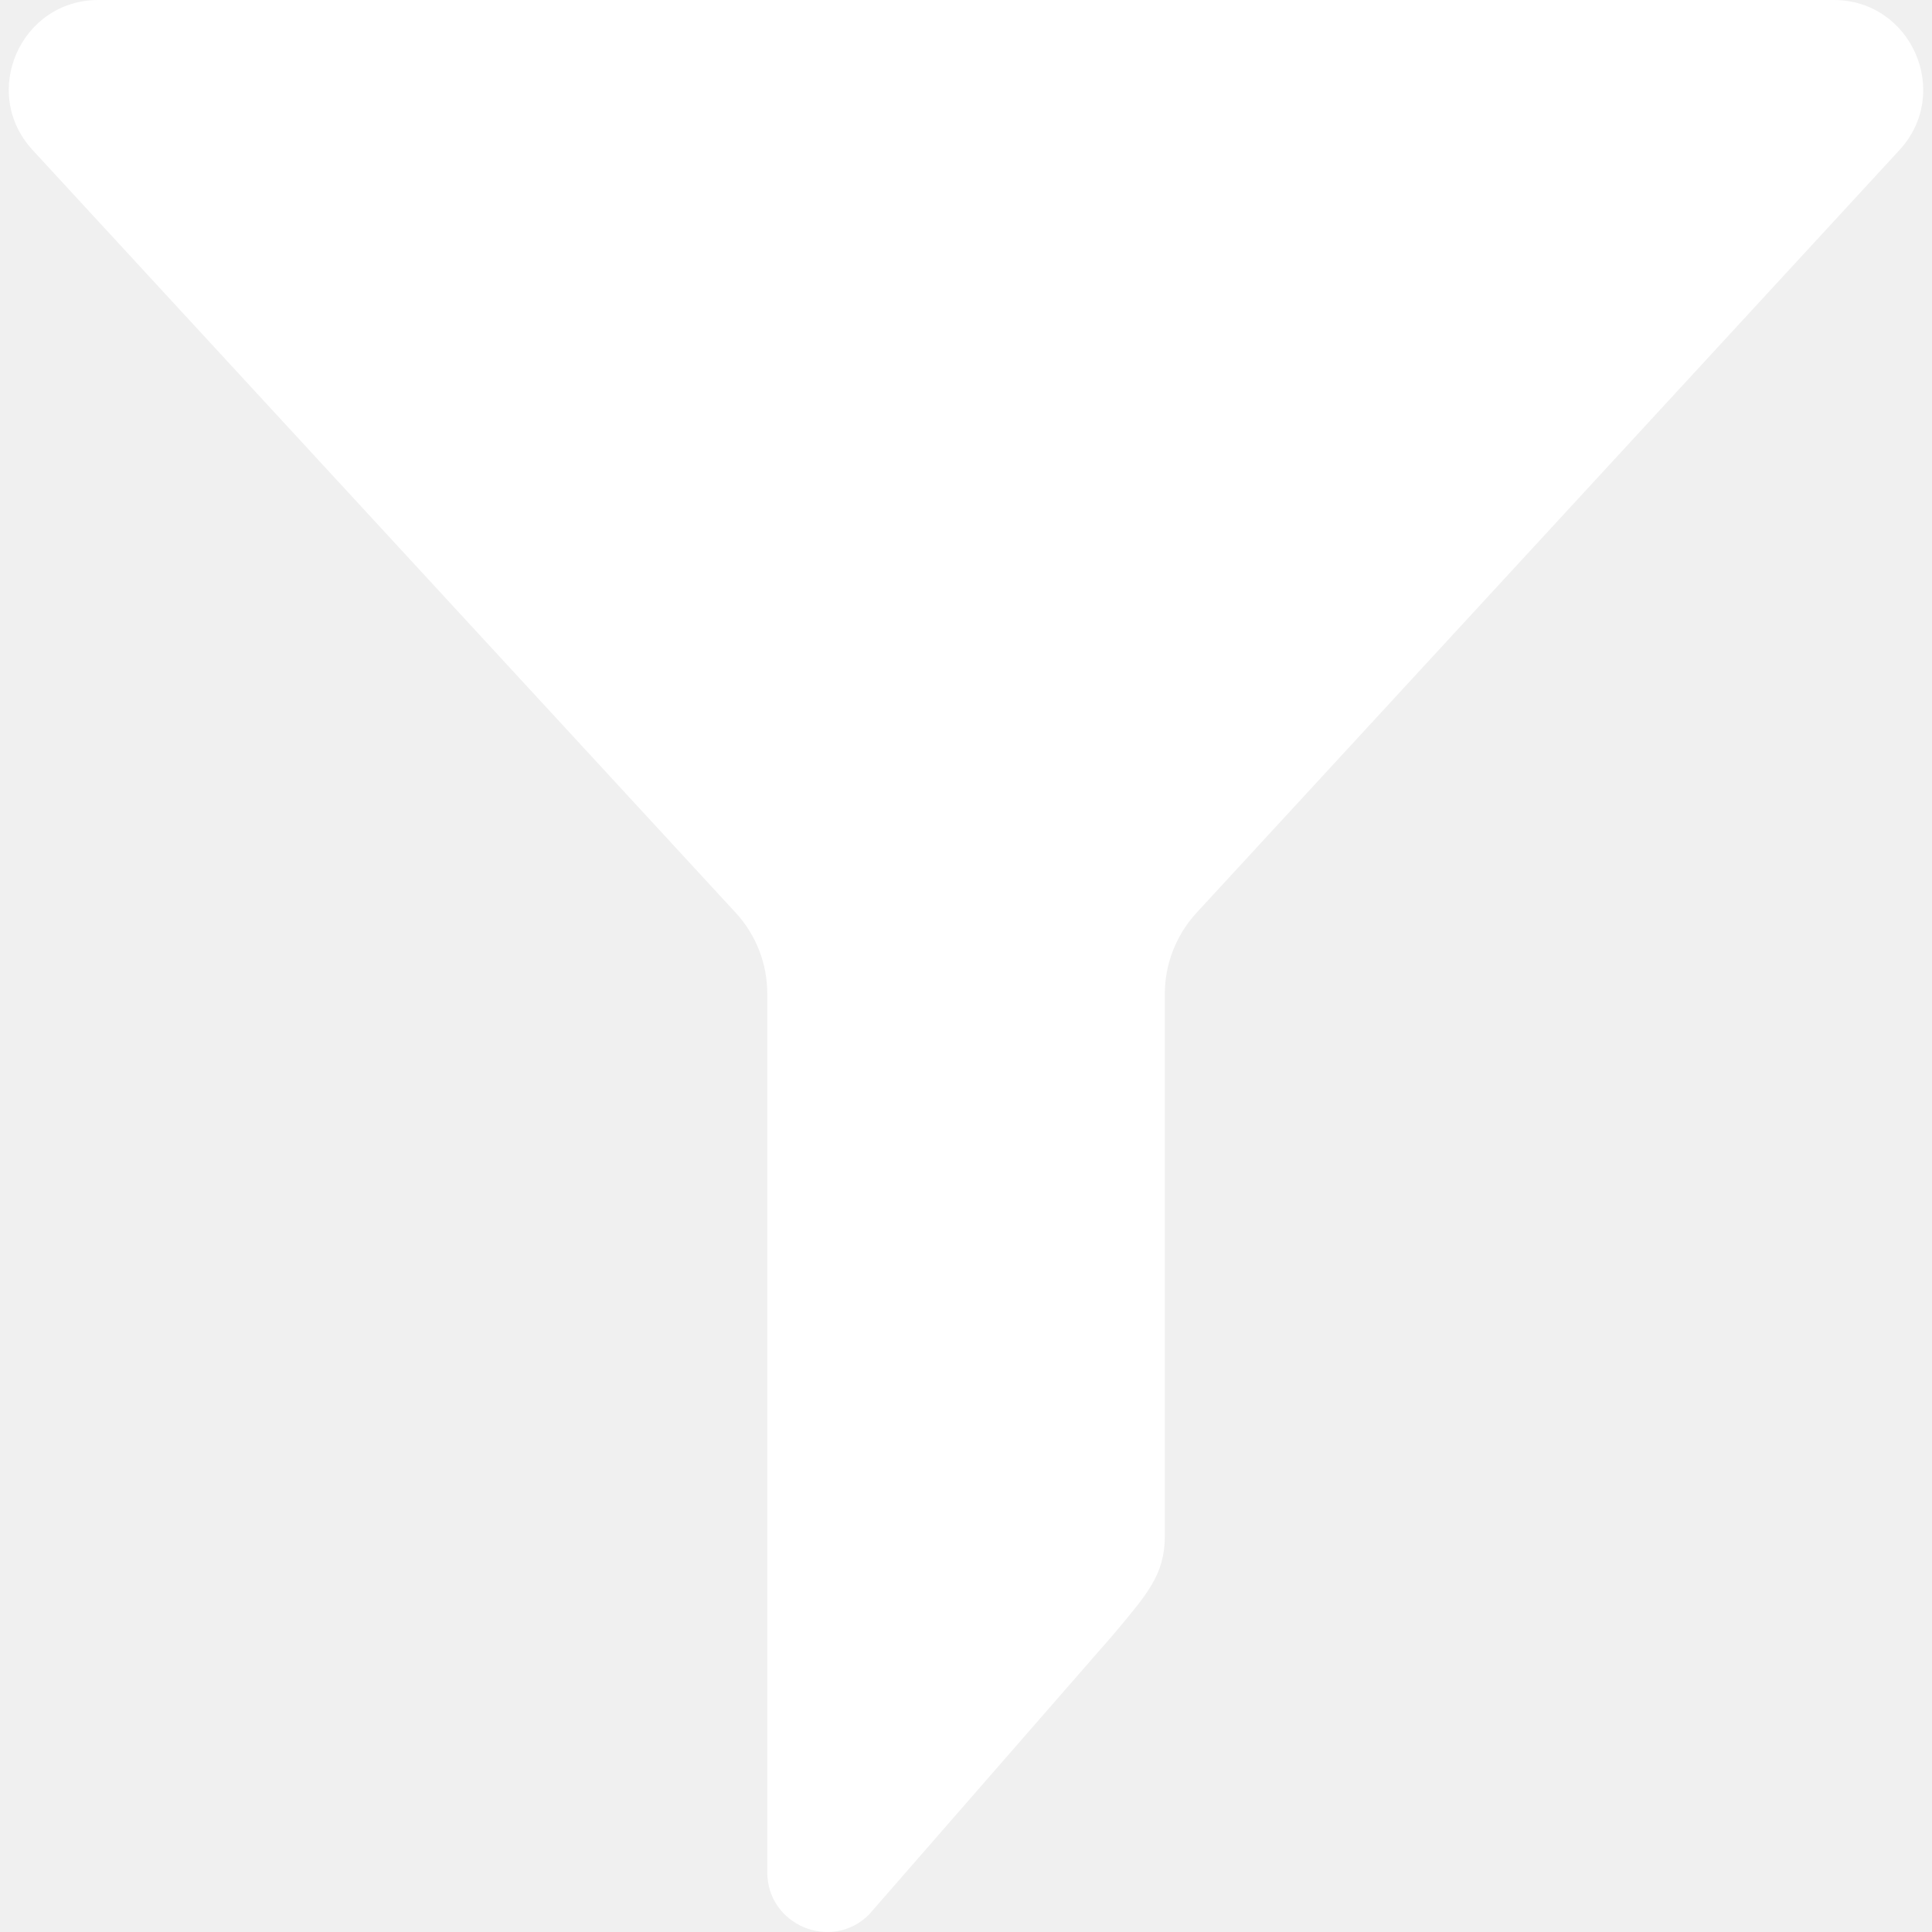
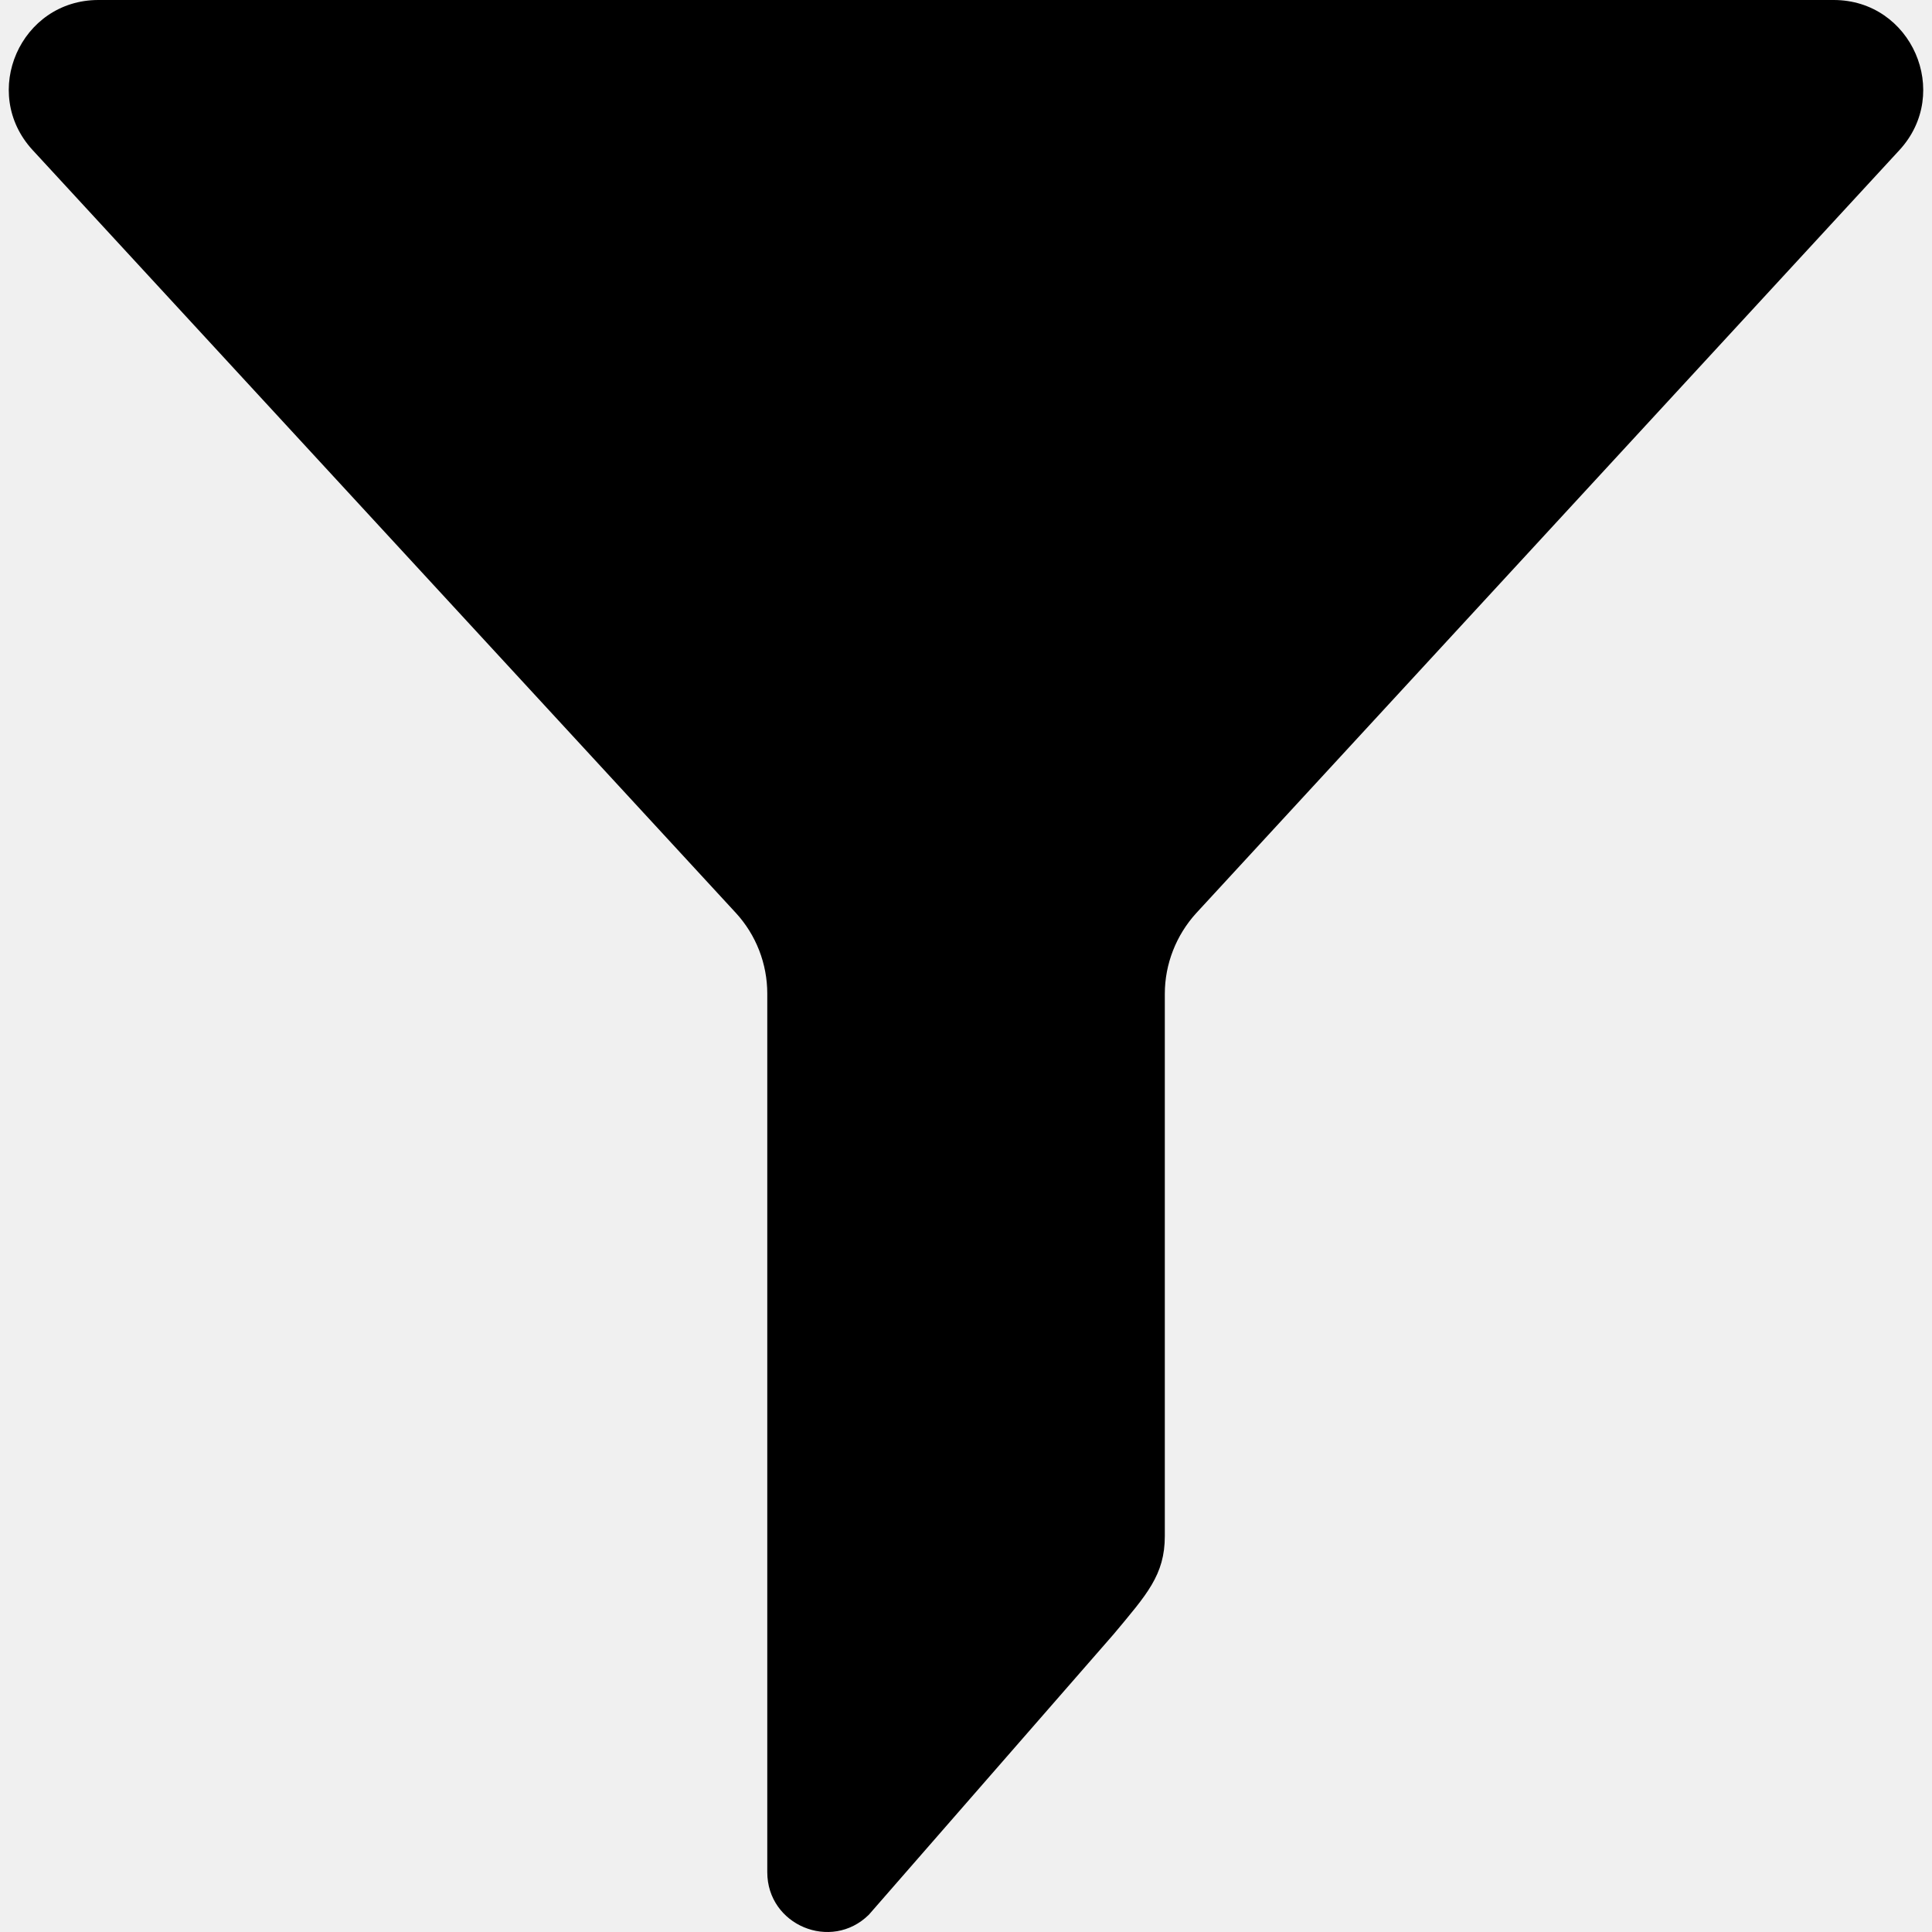
- <svg xmlns="http://www.w3.org/2000/svg" version="1.1" id="Capa_1" x="0px" y="0px" width="12px" height="12px" viewBox="0 0 971.986 971.986" style="enable-background:new 0 0 971.986 971.986;" xml:space="preserve">
-   <g>
-     <path d="M370.216,459.3c10.2,11.1,15.8,25.6,15.8,40.6v442c0,26.601,32.1,40.101,51.1,21.4l123.3-141.3   c16.5-19.8,25.6-29.601,25.6-49.2V500c0-15,5.7-29.5,15.8-40.601L955.615,75.5c26.5-28.8,6.101-75.5-33.1-75.5h-873   c-39.2,0-59.7,46.6-33.1,75.5L370.216,459.3z" fill="#FFFFFF" />
+ <svg xmlns="http://www.w3.org/2000/svg" version="1.1" id="Capa_1" x="0px" y="0px" width="12px" height="12px" viewBox="0 0 971.986 971.986" xml:space="preserve">
+   <g fill="#000000">
+     <path d="M370.216,459.3c10.2,11.1,15.8,25.6,15.8,40.6v442c0,26.601,32.1,40.101,51.1,21.4l123.3-141.3   c16.5-19.8,25.6-29.601,25.6-49.2V500c0-15,5.7-29.5,15.8-40.601L955.615,75.5c26.5-28.8,6.101-75.5-33.1-75.5h-873   c-39.2,0-59.7,46.6-33.1,75.5L370.216,459.3z" />
  </g>
</svg>
